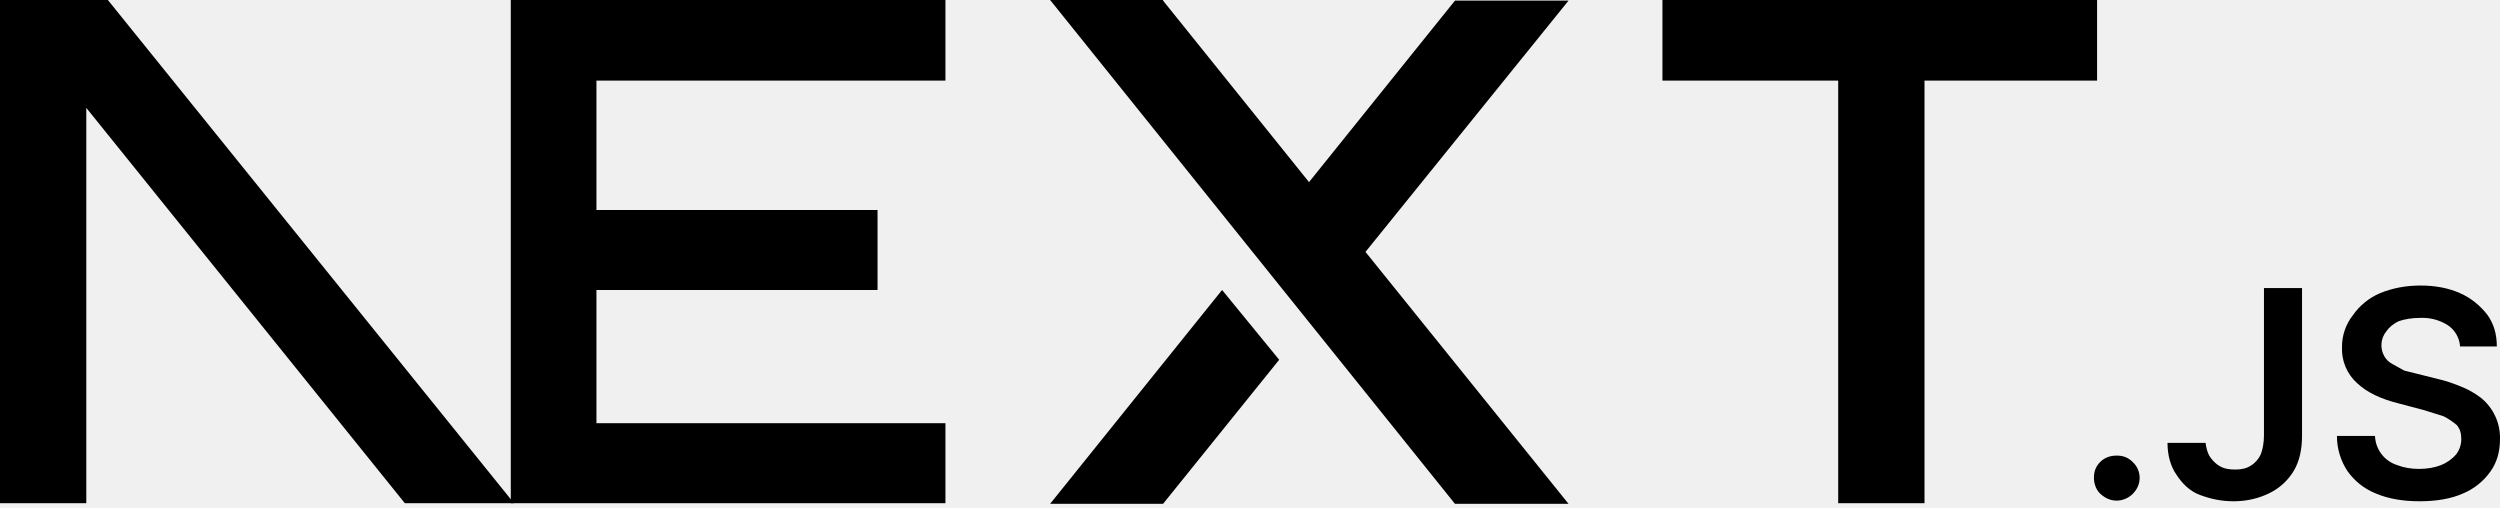
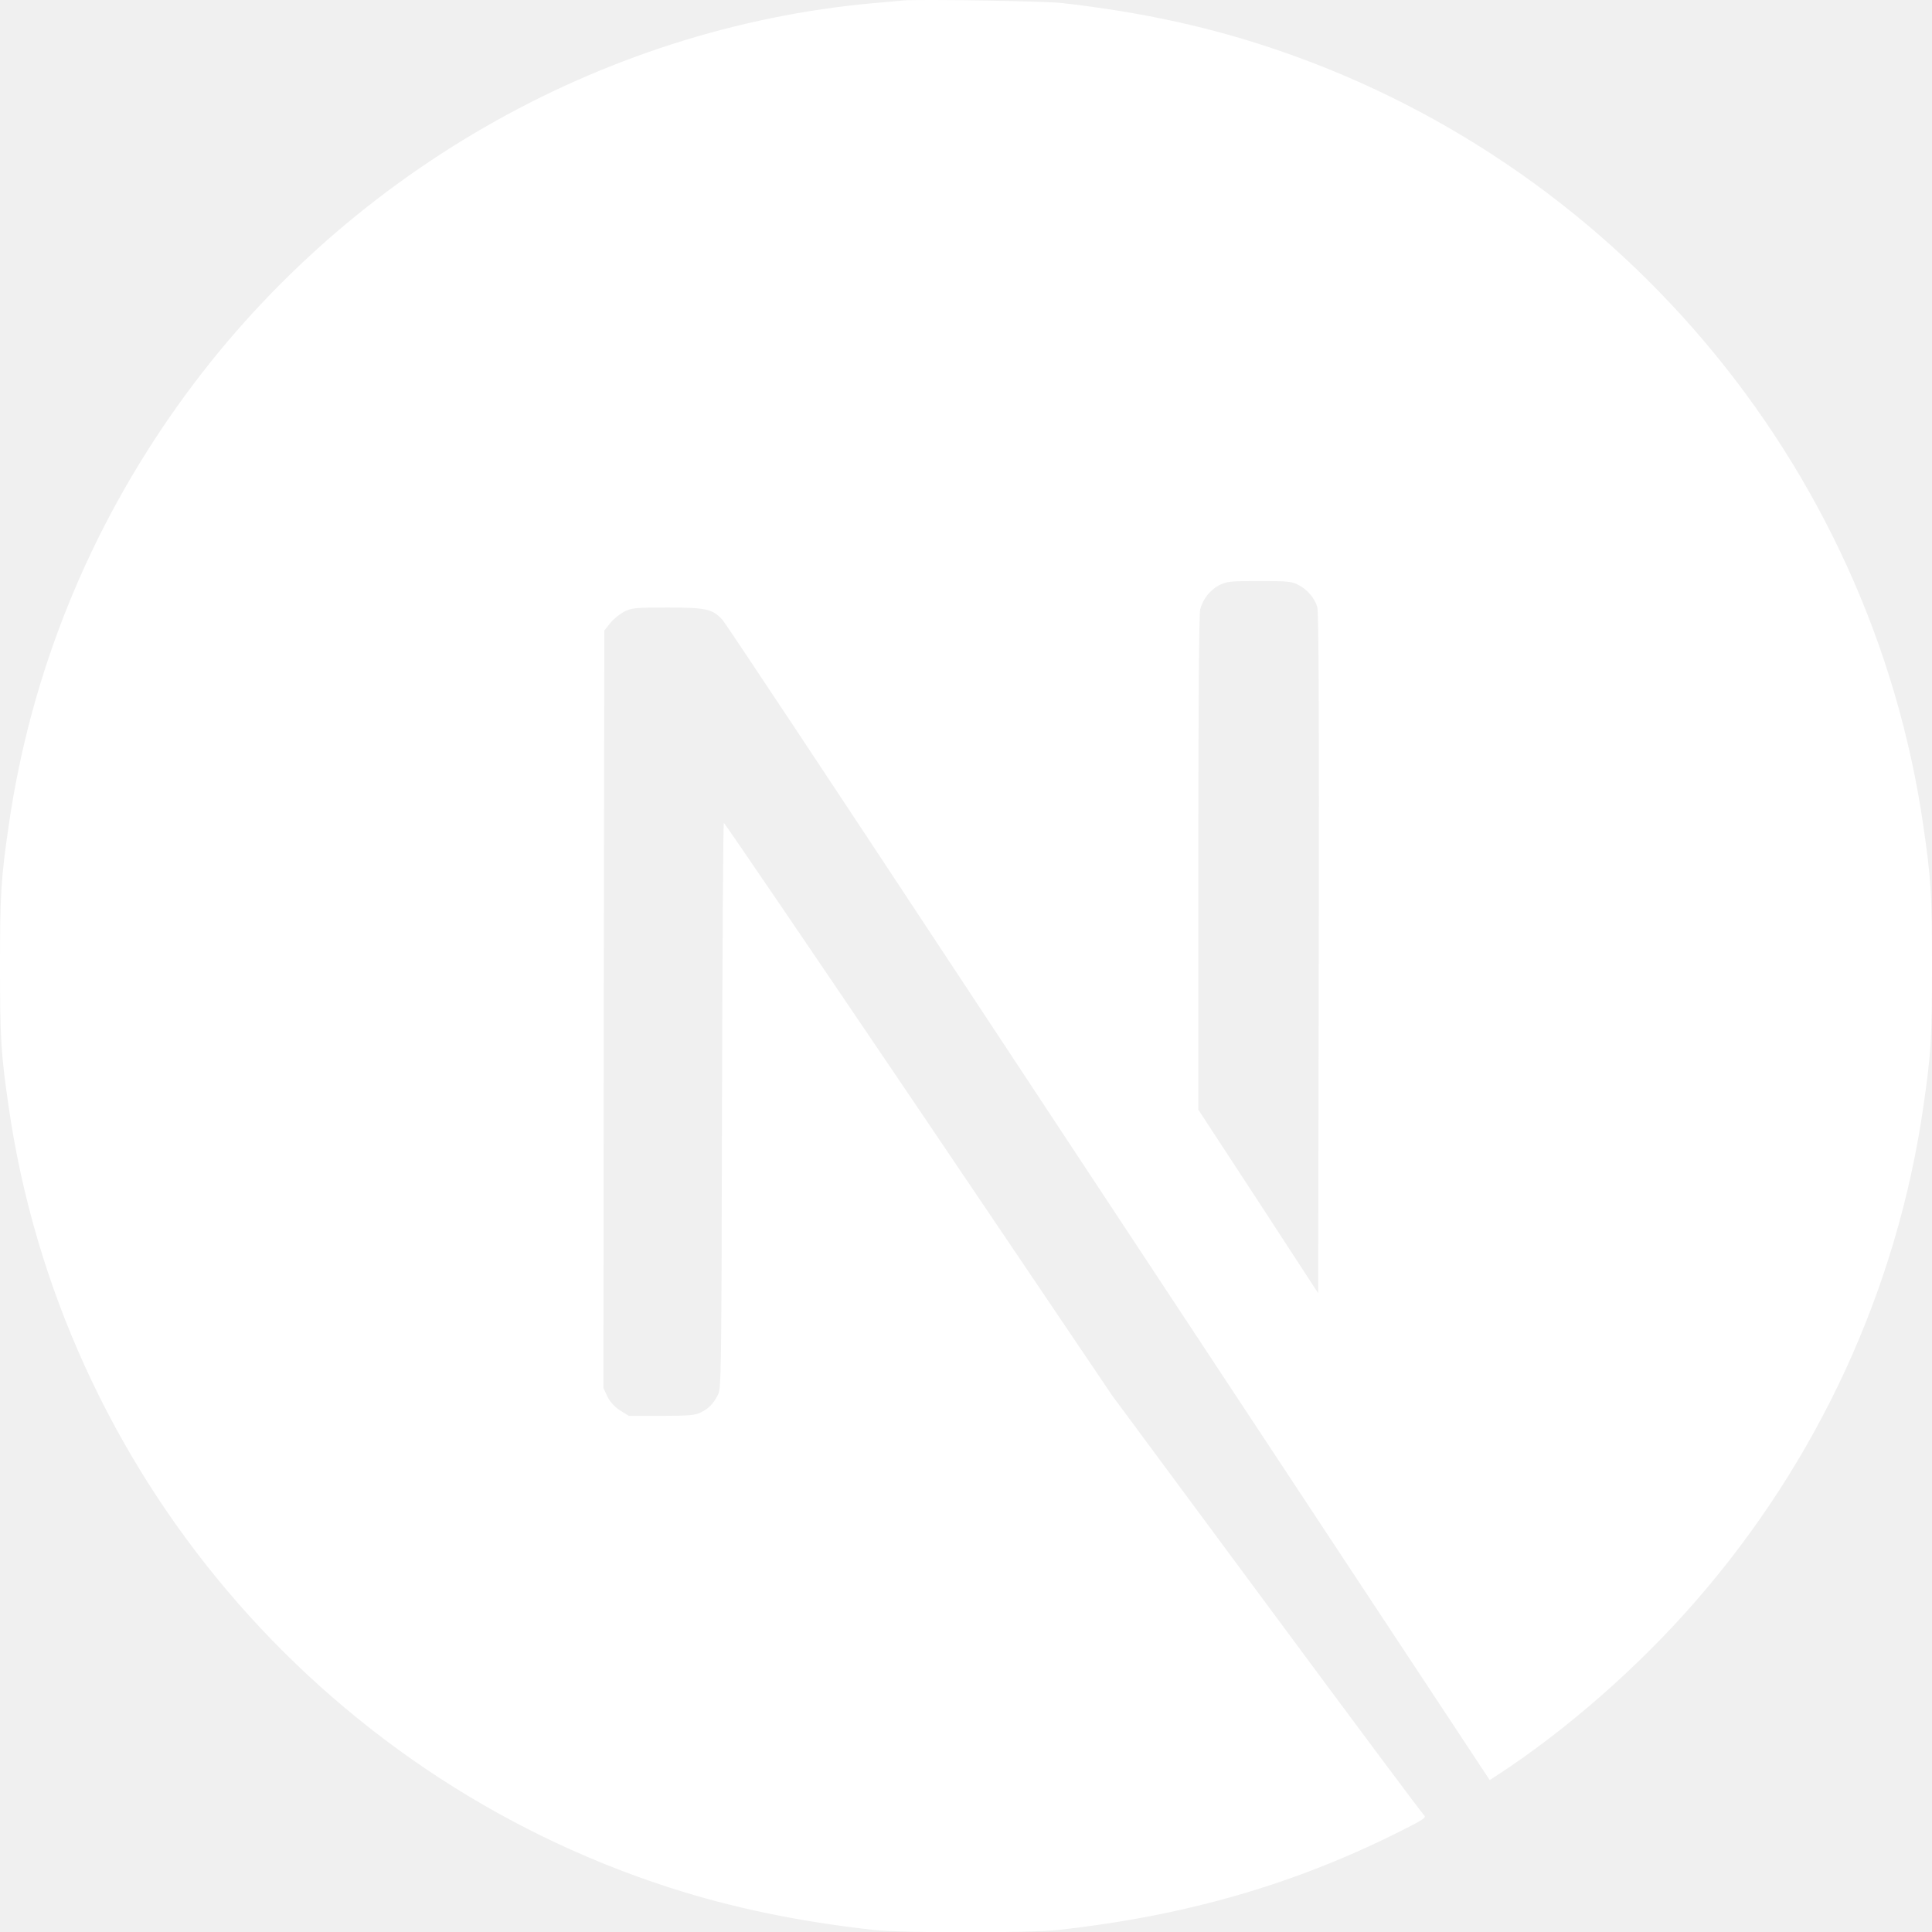
- <svg xmlns="http://www.w3.org/2000/svg" fill="none" viewBox="0 0 394 80">
-   <path fill="#000" d="M262 0h68.5v12.7h-27.2v66.6h-13.6V12.7H262V0ZM149 0v12.7H94v20.4h44.3v12.6H94v21h55v12.6H80.5V0h68.7zm34.3 0h-17.8l63.8 79.4h17.9l-32-39.7 32-39.6h-17.9l-23 28.6-23-28.6zm18.3 56.7-9-11-27.1 33.7h17.8l18.3-22.7z" />
-   <path fill="#000" d="M81 79.3 17 0H0v79.3h13.6V17l50.2 62.3H81Zm252.6-.4c-1 0-1.8-.4-2.5-1s-1.1-1.6-1.1-2.6.3-1.8 1-2.5 1.6-1 2.6-1 1.8.3 2.5 1a3.4 3.4 0 0 1 .6 4.3 3.7 3.7 0 0 1-3 1.8zm23.2-33.5h6v23.3c0 2.1-.4 4-1.3 5.5a9.1 9.1 0 0 1-3.8 3.5c-1.6.8-3.5 1.3-5.7 1.3-2 0-3.7-.4-5.3-1s-2.8-1.8-3.7-3.2c-.9-1.3-1.4-3-1.4-5h6c.1.8.3 1.6.7 2.2s1 1.2 1.6 1.5c.7.4 1.5.5 2.4.5 1 0 1.8-.2 2.4-.6a4 4 0 0 0 1.6-1.8c.3-.8.5-1.8.5-3V45.5zm30.9 9.1a4.4 4.4 0 0 0-2-3.3 7.5 7.5 0 0 0-4.3-1.1c-1.3 0-2.4.2-3.3.5-.9.4-1.6 1-2 1.6a3.5 3.5 0 0 0-.3 4c.3.5.7.9 1.3 1.2l1.8 1 2 .5 3.2.8c1.3.3 2.5.7 3.7 1.2a13 13 0 0 1 3.2 1.8 8.1 8.1 0 0 1 3 6.5c0 2-.5 3.7-1.5 5.1a10 10 0 0 1-4.4 3.5c-1.8.8-4.1 1.2-6.8 1.2-2.6 0-4.9-.4-6.8-1.2-2-.8-3.4-2-4.5-3.5a10 10 0 0 1-1.7-5.6h6a5 5 0 0 0 3.5 4.6c1 .4 2.2.6 3.4.6 1.3 0 2.5-.2 3.5-.6 1-.4 1.8-1 2.4-1.7a4 4 0 0 0 .8-2.4c0-.9-.2-1.6-.7-2.2a11 11 0 0 0-2.1-1.4l-3.2-1-3.8-1c-2.8-.7-5-1.7-6.6-3.2a7.2 7.2 0 0 1-2.4-5.7 8 8 0 0 1 1.7-5 10 10 0 0 1 4.3-3.5c2-.8 4-1.2 6.4-1.2 2.3 0 4.4.4 6.2 1.2 1.8.8 3.2 2 4.3 3.4 1 1.4 1.5 3 1.5 5h-5.8z" />
+ <svg xmlns="http://www.w3.org/2000/svg" width="800px" height="800px" viewBox="0 0 24 24" fill="none">
+   <g id="SVGRepo_bgCarrier" stroke-width="0" />
+   <g id="SVGRepo_tracerCarrier" stroke-linecap="round" stroke-linejoin="round" />
+   <g id="SVGRepo_iconCarrier">
+     <g clip-path="url(#clip0)">
+       <path d="M11.214 0.006C11.162 0.011 10.998 0.028 10.85 0.039C7.442 0.347 4.249 2.186 2.226 5.013C1.1 6.585 0.38 8.368 0.108 10.256C0.012 10.916 0 11.11 0 12.004C0 12.898 0.012 13.093 0.108 13.752C0.76 18.259 3.967 22.045 8.317 23.448C9.096 23.699 9.917 23.87 10.85 23.974C11.214 24.014 12.786 24.014 13.15 23.974C14.761 23.795 16.127 23.396 17.473 22.709C17.68 22.604 17.72 22.575 17.692 22.552C17.673 22.538 16.793 21.358 15.737 19.931L13.818 17.339L11.414 13.78C10.09 11.823 9.002 10.223 8.992 10.223C8.983 10.221 8.974 11.802 8.969 13.733C8.962 17.114 8.96 17.25 8.917 17.33C8.856 17.445 8.809 17.491 8.711 17.543C8.636 17.581 8.57 17.588 8.216 17.588H7.81L7.702 17.52C7.632 17.475 7.58 17.416 7.545 17.348L7.496 17.243L7.5 12.539L7.507 7.833L7.58 7.741C7.618 7.692 7.697 7.629 7.754 7.598C7.85 7.551 7.887 7.547 8.293 7.547C8.772 7.547 8.852 7.565 8.976 7.701C9.011 7.739 10.313 9.7 11.871 12.063C13.429 14.425 15.559 17.651 16.605 19.235L18.506 22.113L18.602 22.05C19.453 21.496 20.354 20.708 21.067 19.887C22.585 18.144 23.564 16.018 23.892 13.752C23.988 13.093 24 12.898 24 12.004C24 11.11 23.988 10.916 23.892 10.256C23.24 5.75 20.033 1.963 15.683 0.56C14.916 0.311 14.1 0.14 13.185 0.037C12.96 0.013 11.409 -0.012 11.214 0.006ZM16.127 7.265C16.239 7.321 16.331 7.429 16.364 7.542C16.382 7.603 16.387 8.907 16.382 11.847L16.375 16.065L15.632 14.925L14.886 13.785V10.719C14.886 8.736 14.895 7.622 14.909 7.568C14.947 7.436 15.029 7.333 15.141 7.272C15.238 7.223 15.273 7.218 15.641 7.218C15.988 7.218 16.049 7.223 16.127 7.265Z" fill="#ffffff" />
+     </g>
+     <defs>
+       <clipPath id="clip0">
+         <rect width="24" height="24" fill="white" />
+       </clipPath>
+     </defs>
+   </g>
</svg>
